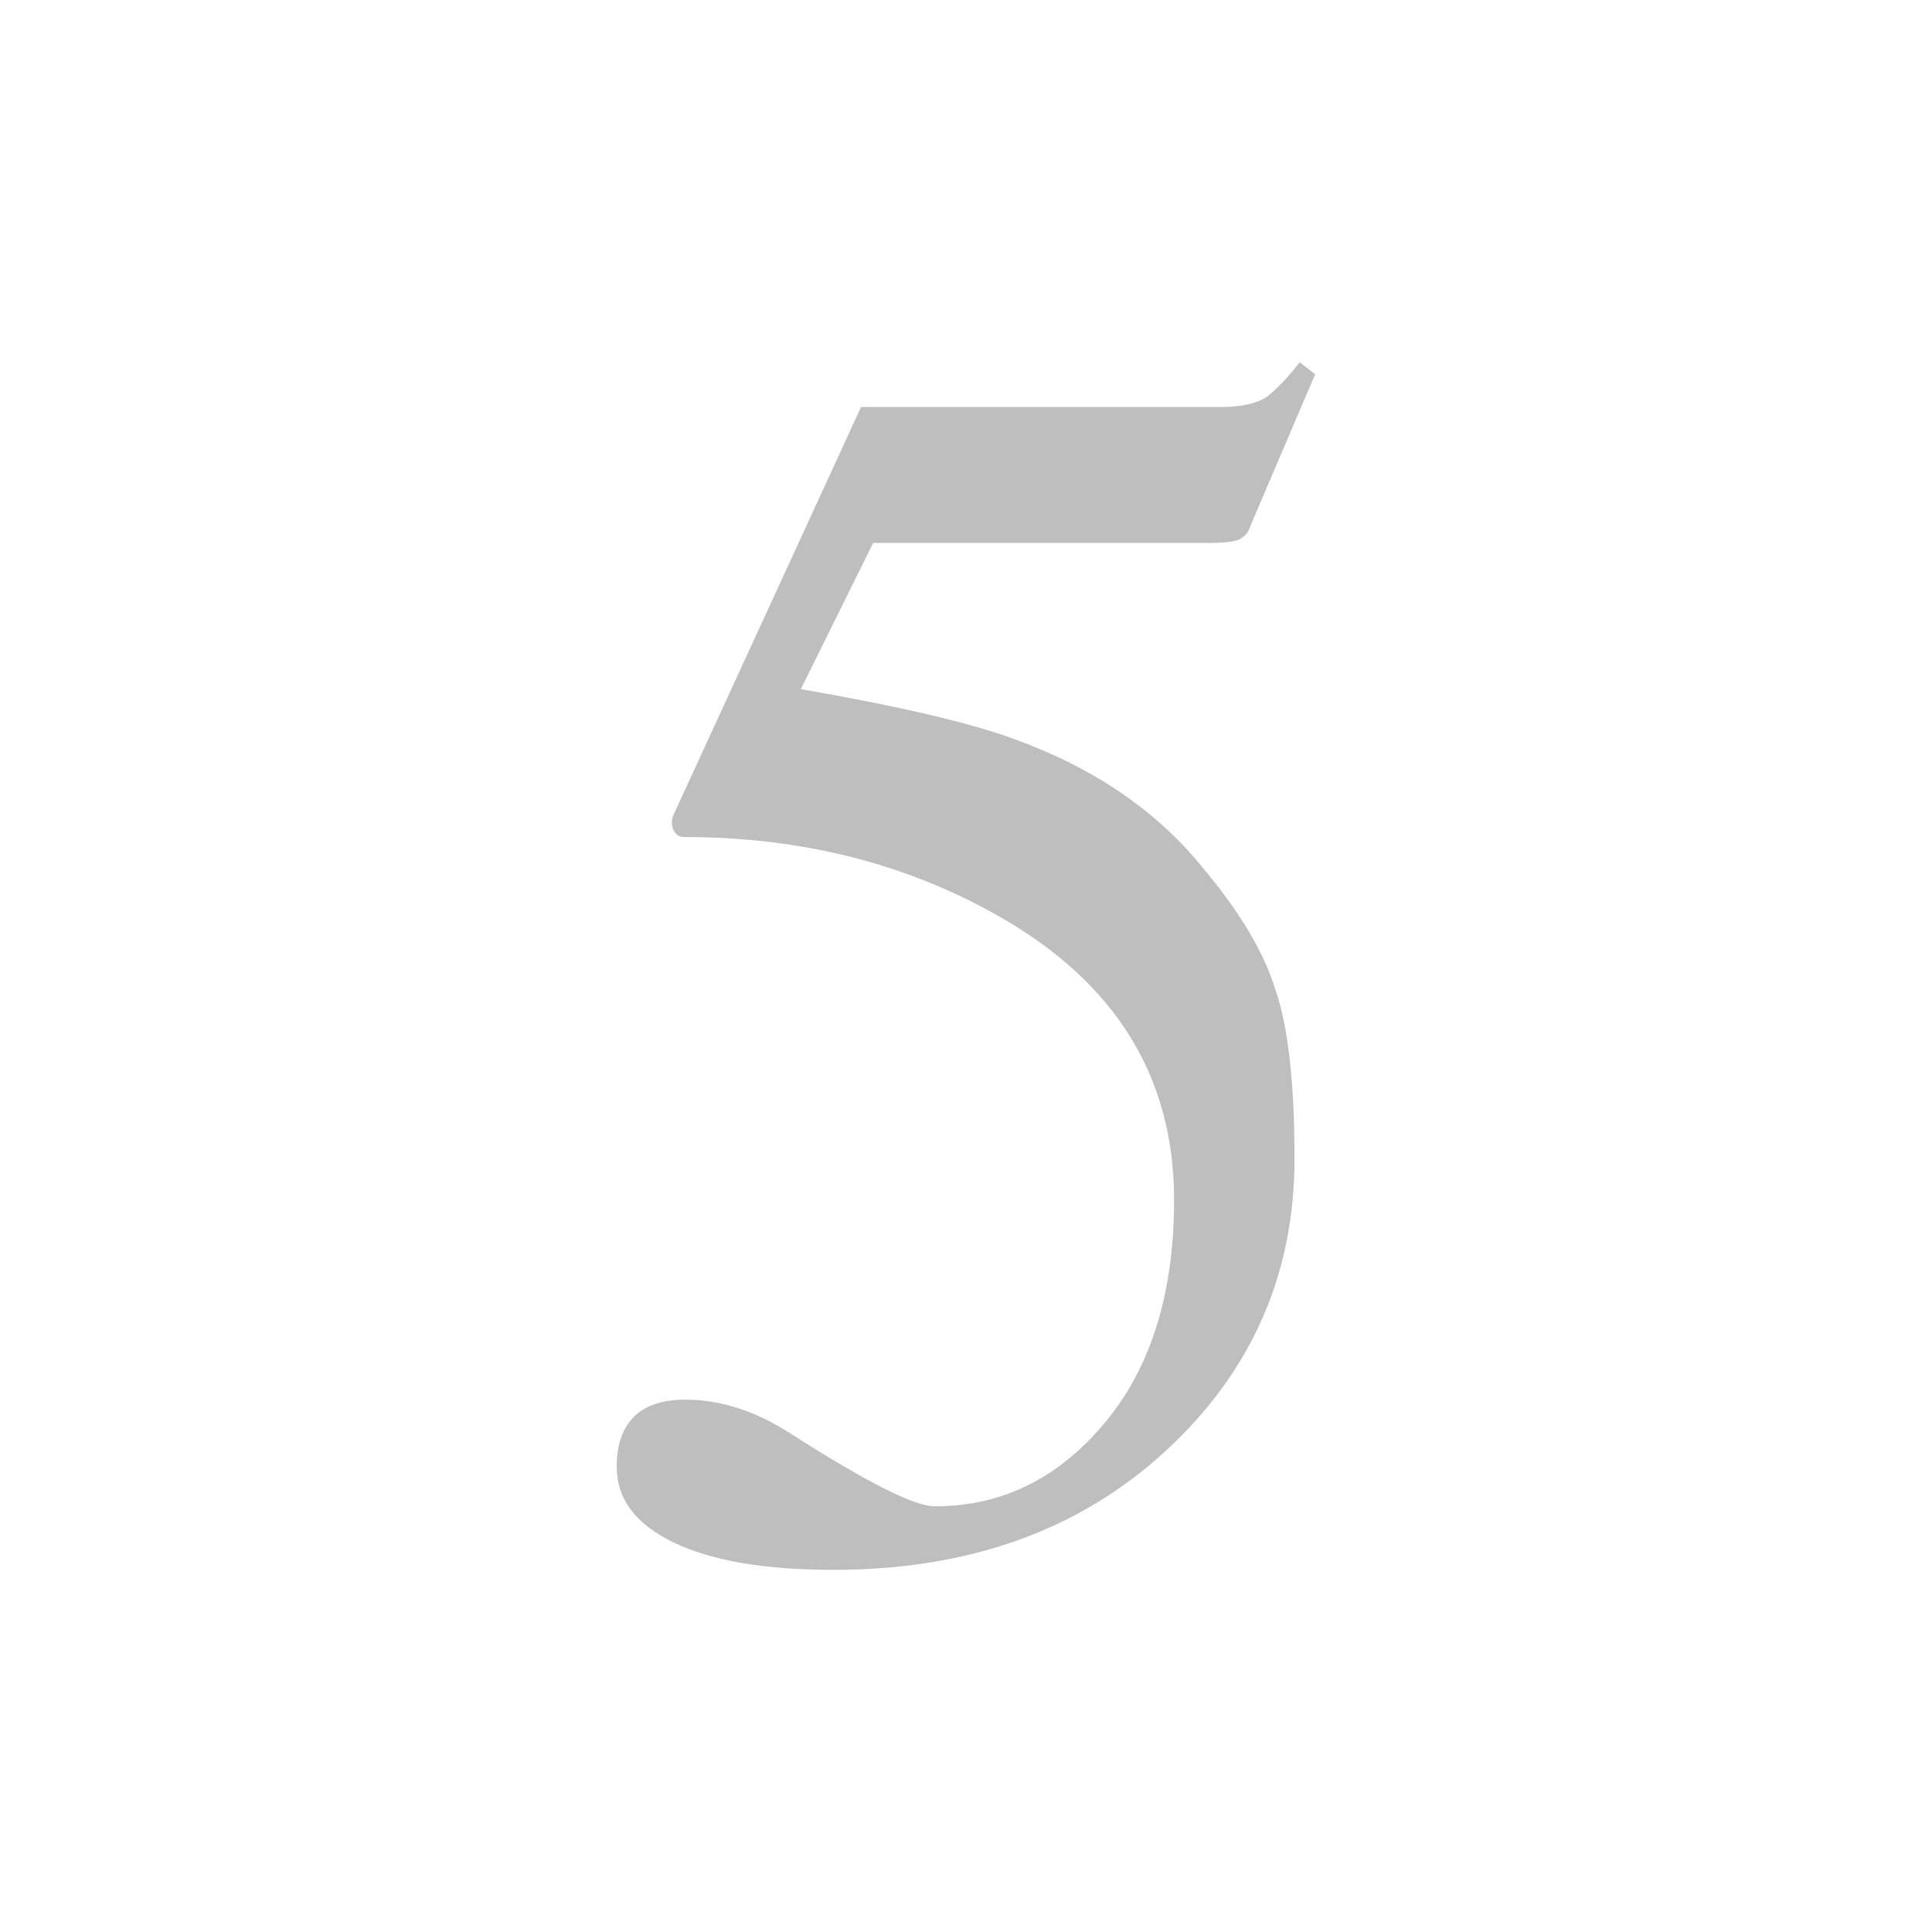
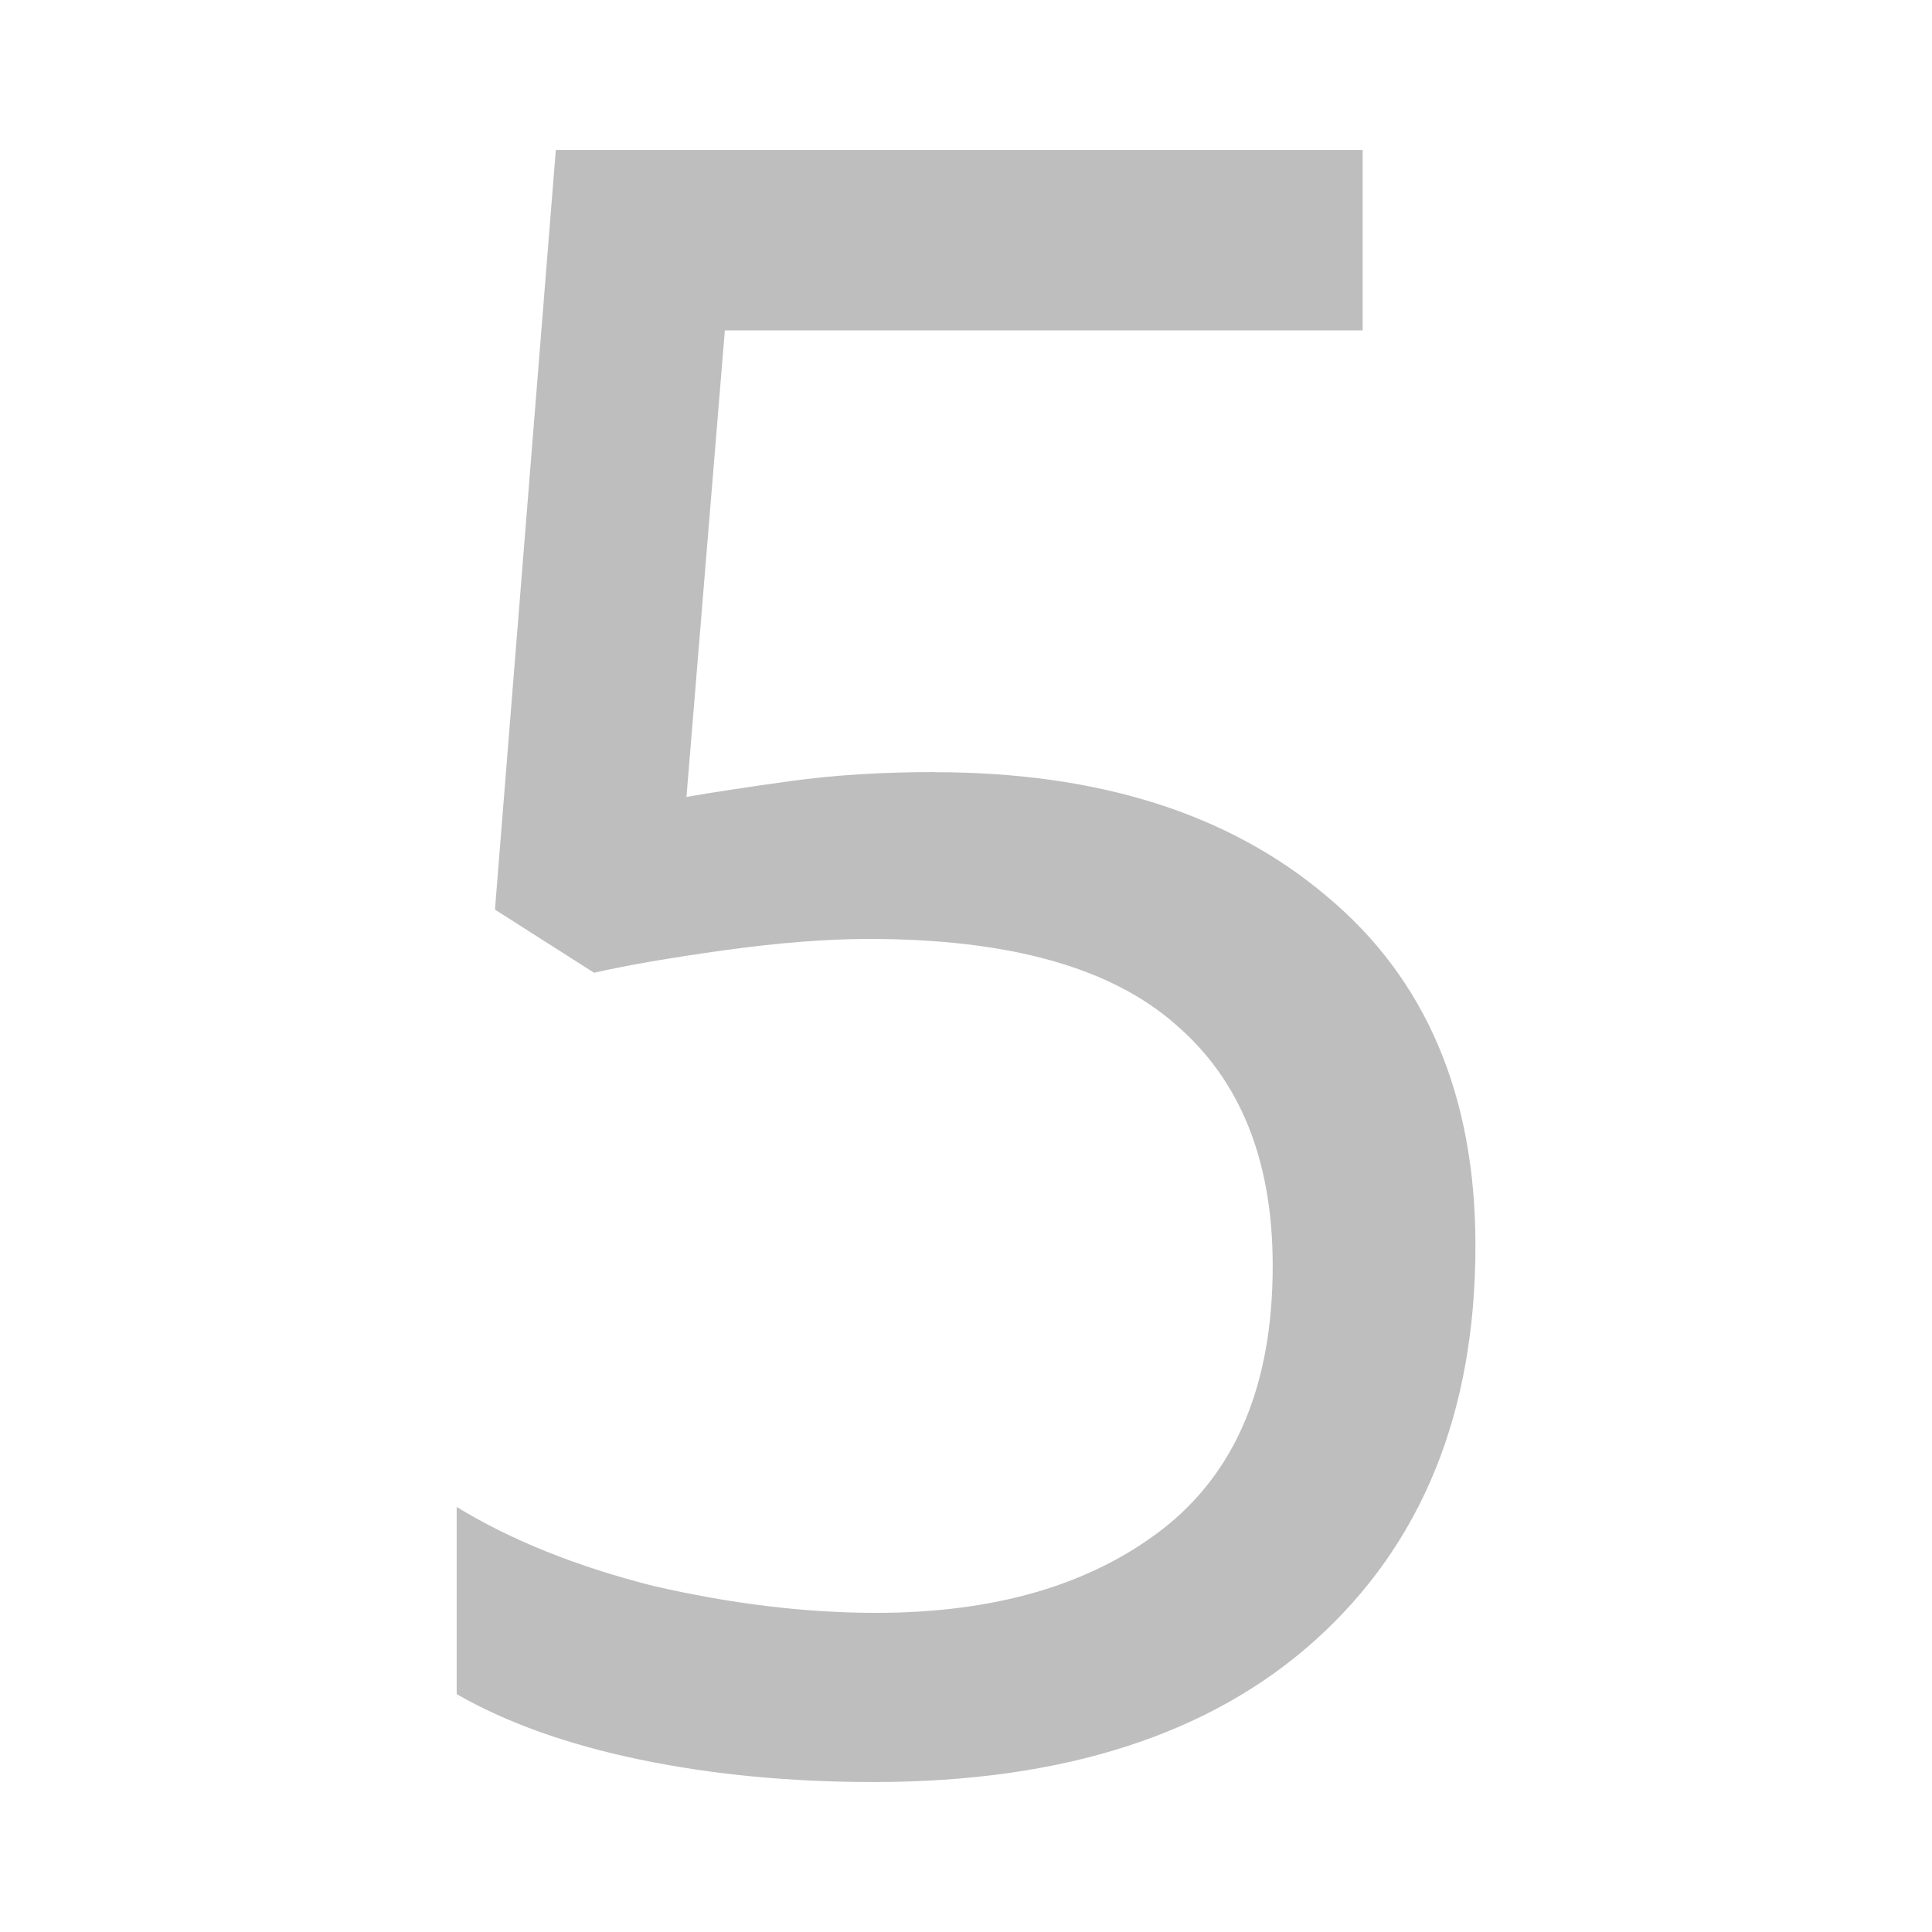
<svg xmlns="http://www.w3.org/2000/svg" id="svg7384" height="16" width="16" version="1.1">
  <defs id="defs10" />
-   <g style="font-size:13.661px;font-style:normal;font-variant:normal;font-weight:500;font-stretch:normal;line-height:125%;letter-spacing:0px;word-spacing:0px;fill:#bebebe;fill-opacity:1;stroke:none;font-family:Rekha;-inkscape-font-specification:Rekha Medium" id="text3001" transform="matrix(1.067767,0,0,1.067767,0.4198613,-1.245201)">
-     <path d="M 6.379,5.377 5.818,6.511 c 0.765,0.133 1.316,0.262 1.654,0.387 0.614,0.222 1.098,0.551 1.454,0.987 0.293,0.347 0.485,0.667 0.574,0.961 0.098,0.285 0.147,0.72 0.147,1.307 -5.7e-6,0.898 -0.334,1.654 -1.001,2.268 -0.667,0.614 -1.525,0.921 -2.575,0.921 -0.534,0 -0.947,-0.071 -1.241,-0.213 -0.294,-0.142 -0.44,-0.338 -0.44,-0.587 -4e-7,-0.169 0.044,-0.298 0.133,-0.387 0.089,-0.089 0.222,-0.133 0.4,-0.133 0.267,10e-7 0.534,0.084 0.8,0.253 0.596,0.382 0.974,0.574 1.134,0.574 0.489,0 0.907,-0.191 1.254,-0.574 C 8.513,11.838 8.713,11.238 8.713,10.473 8.713,9.521 8.26,8.787 7.353,8.272 6.632,7.862 5.818,7.658 4.911,7.658 c -0.036,5.5e-6 -0.062,-0.018 -0.08,-0.053 -0.018,-0.036 -0.018,-0.076 0,-0.12 l 1.454,-3.162 2.788,0 C 9.234,4.323 9.354,4.296 9.434,4.243 9.514,4.18 9.598,4.091 9.687,3.976 L 9.807,4.069 9.3,5.257 c -0.009,0.036 -0.036,0.067 -0.08,0.093 -0.044,0.018 -0.12,0.027 -0.227,0.027 l -2.615,0" id="path2985" />
+   <g aria-label="5" style="font-style:normal;font-variant:normal;font-weight:normal;font-stretch:normal;font-size:18.667px;line-height:1.25;font-family:'Noto Sans';-inkscape-font-specification:'Noto Sans, Normal';font-variant-ligatures:normal;font-variant-caps:normal;font-variant-numeric:normal;font-feature-settings:normal;text-align:start;letter-spacing:0px;word-spacing:0px;writing-mode:lr-tb;text-anchor:start;fill:#bebebe;fill-opacity:1;stroke:none;stroke-width:0.458" id="text816">
+     <path d="m 7.739,6.395 q 2.035,0 3.248,1.027 1.232,1.027 1.232,2.893 0,2.072 -1.325,3.267 -1.307,1.176 -3.659,1.176 -1.045,0 -1.941,-0.187 -0.896,-0.187 -1.512,-0.541 V 12.48 q 0.672,0.411 1.624,0.653 0.971,0.224 1.848,0.224 1.475,0 2.371,-0.691 0.915,-0.709 0.915,-2.184 0,-1.307 -0.803,-1.997 -0.803,-0.709 -2.539,-0.709 -0.523,0 -1.195,0.093 -0.672,0.093 -1.083,0.187 l -0.821,-0.523 0.504,-6.291 H 11.285 V 2.736 H 6.003 L 5.685,6.6 q 0.317,-0.056 0.859,-0.131 0.541,-0.075 1.195,-0.075 z" style="" id="path824" />
  </g>
</svg>
